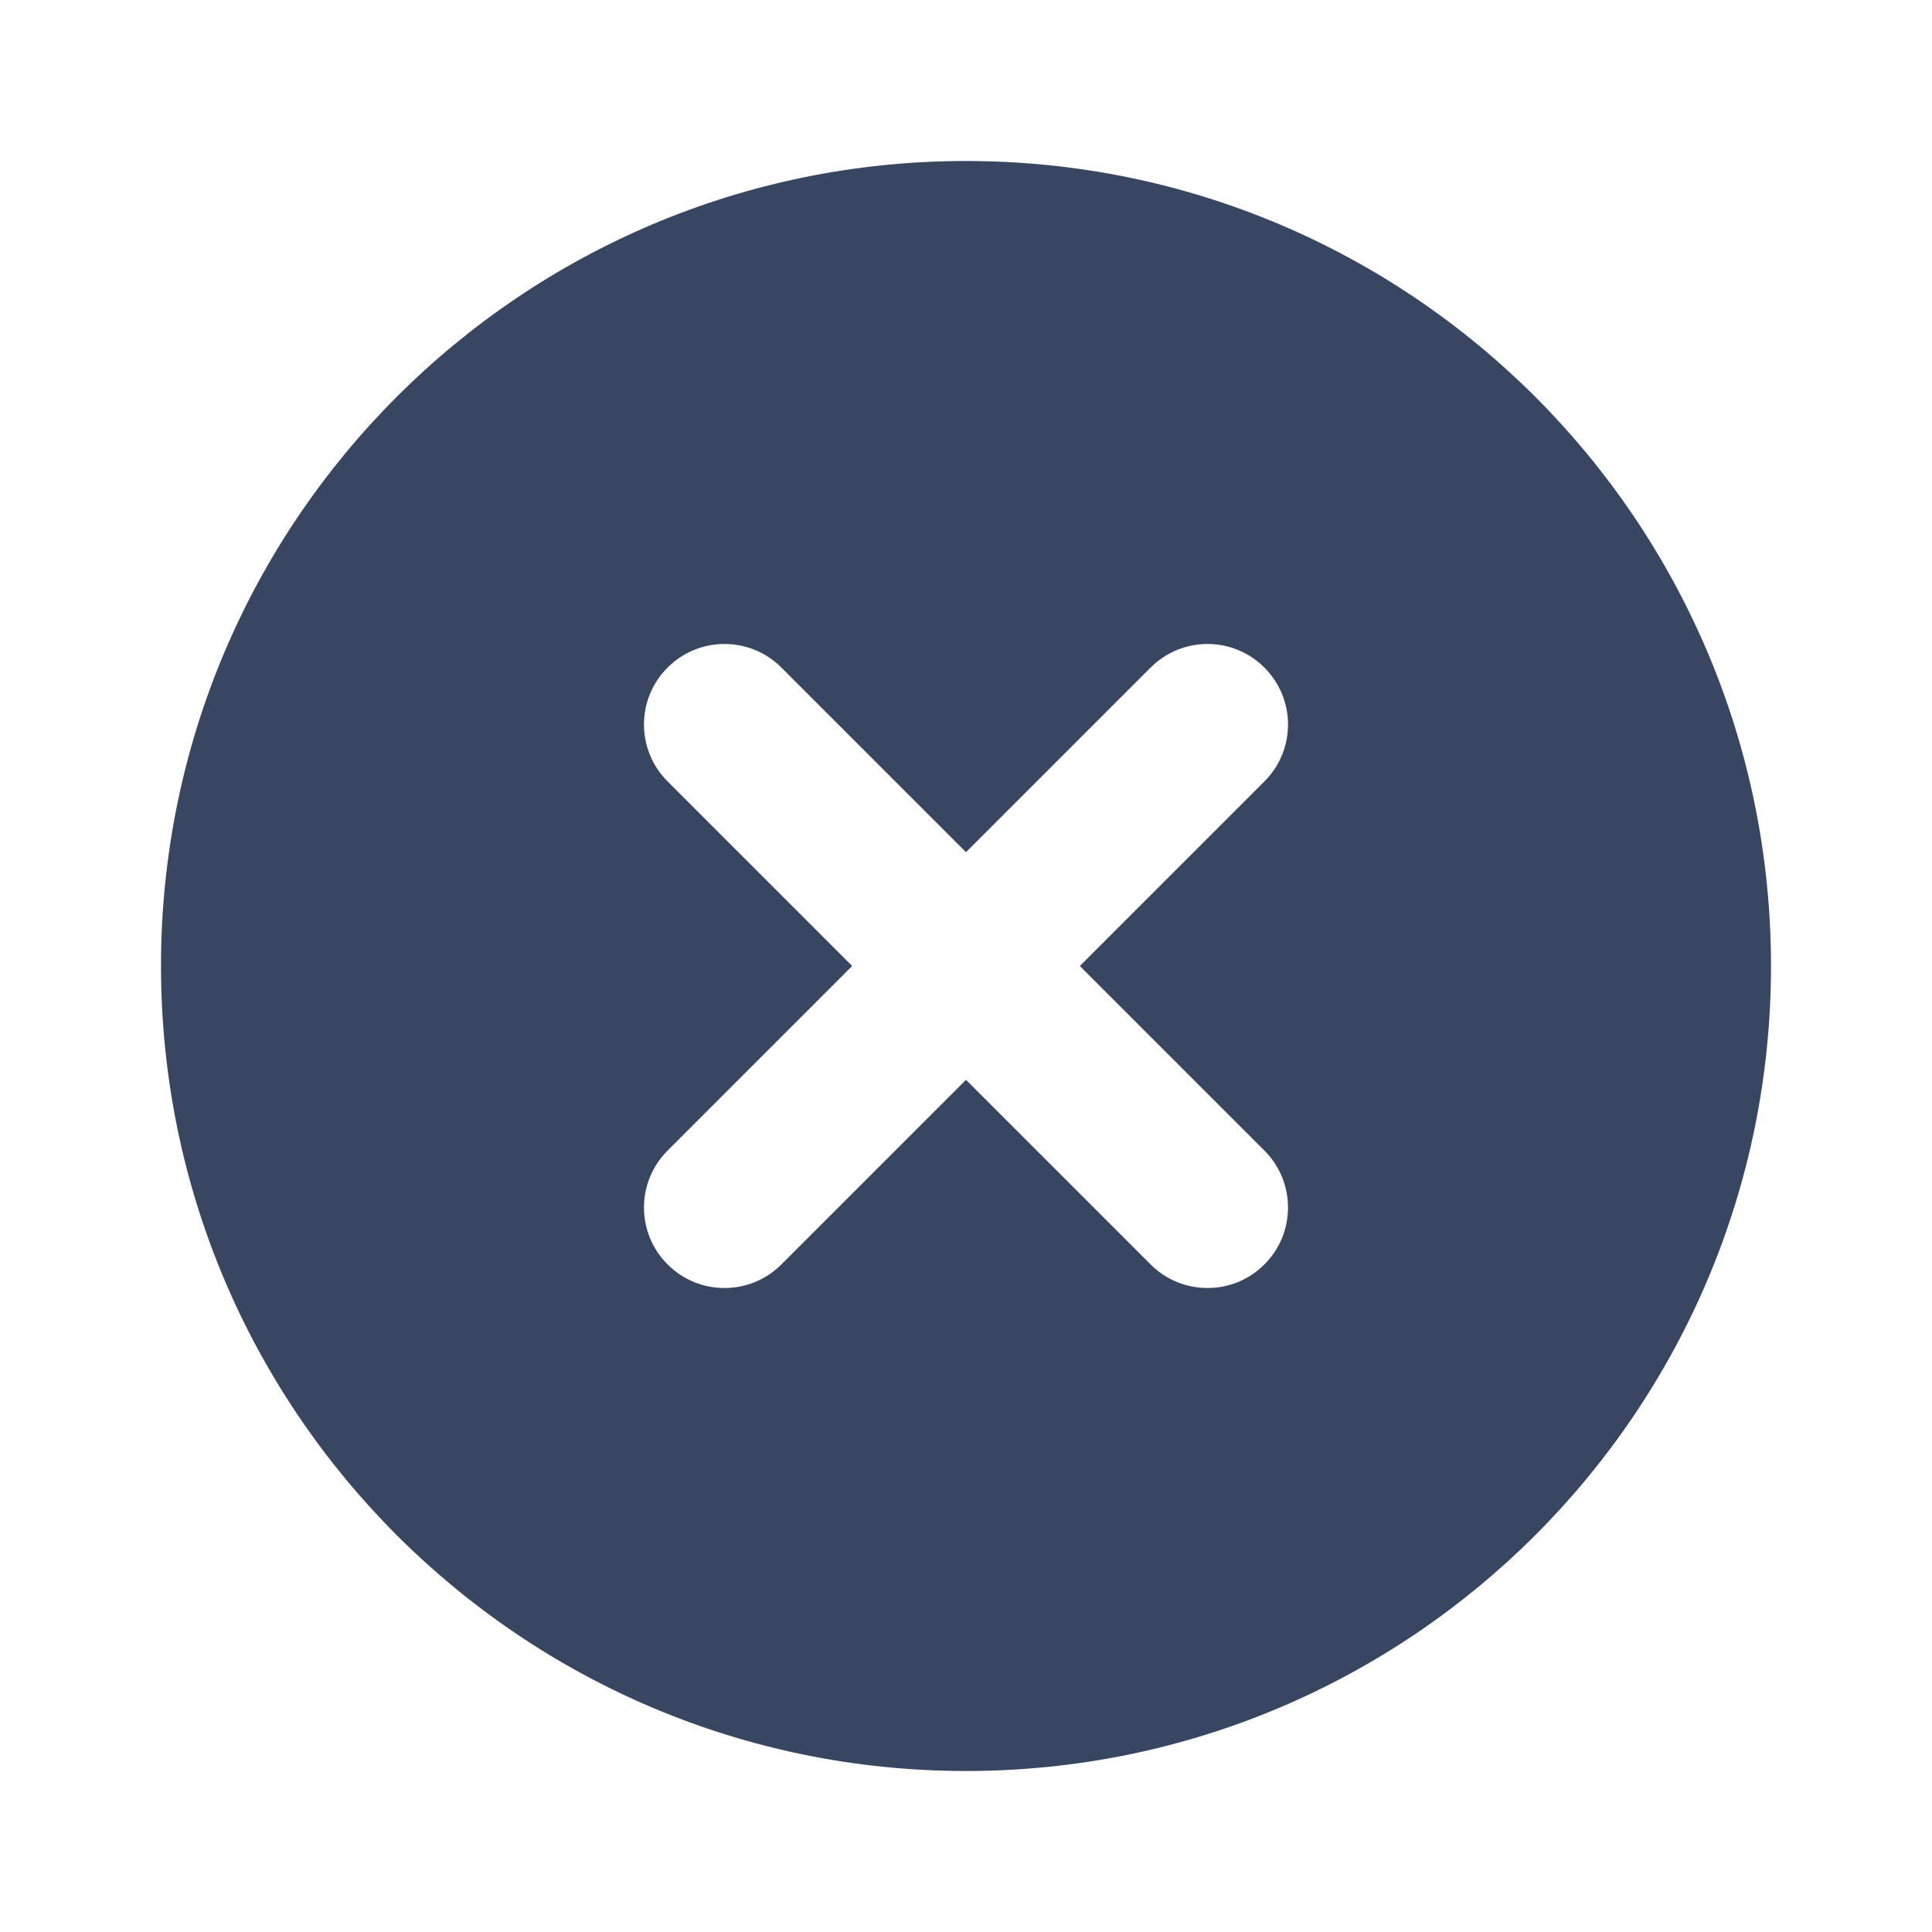
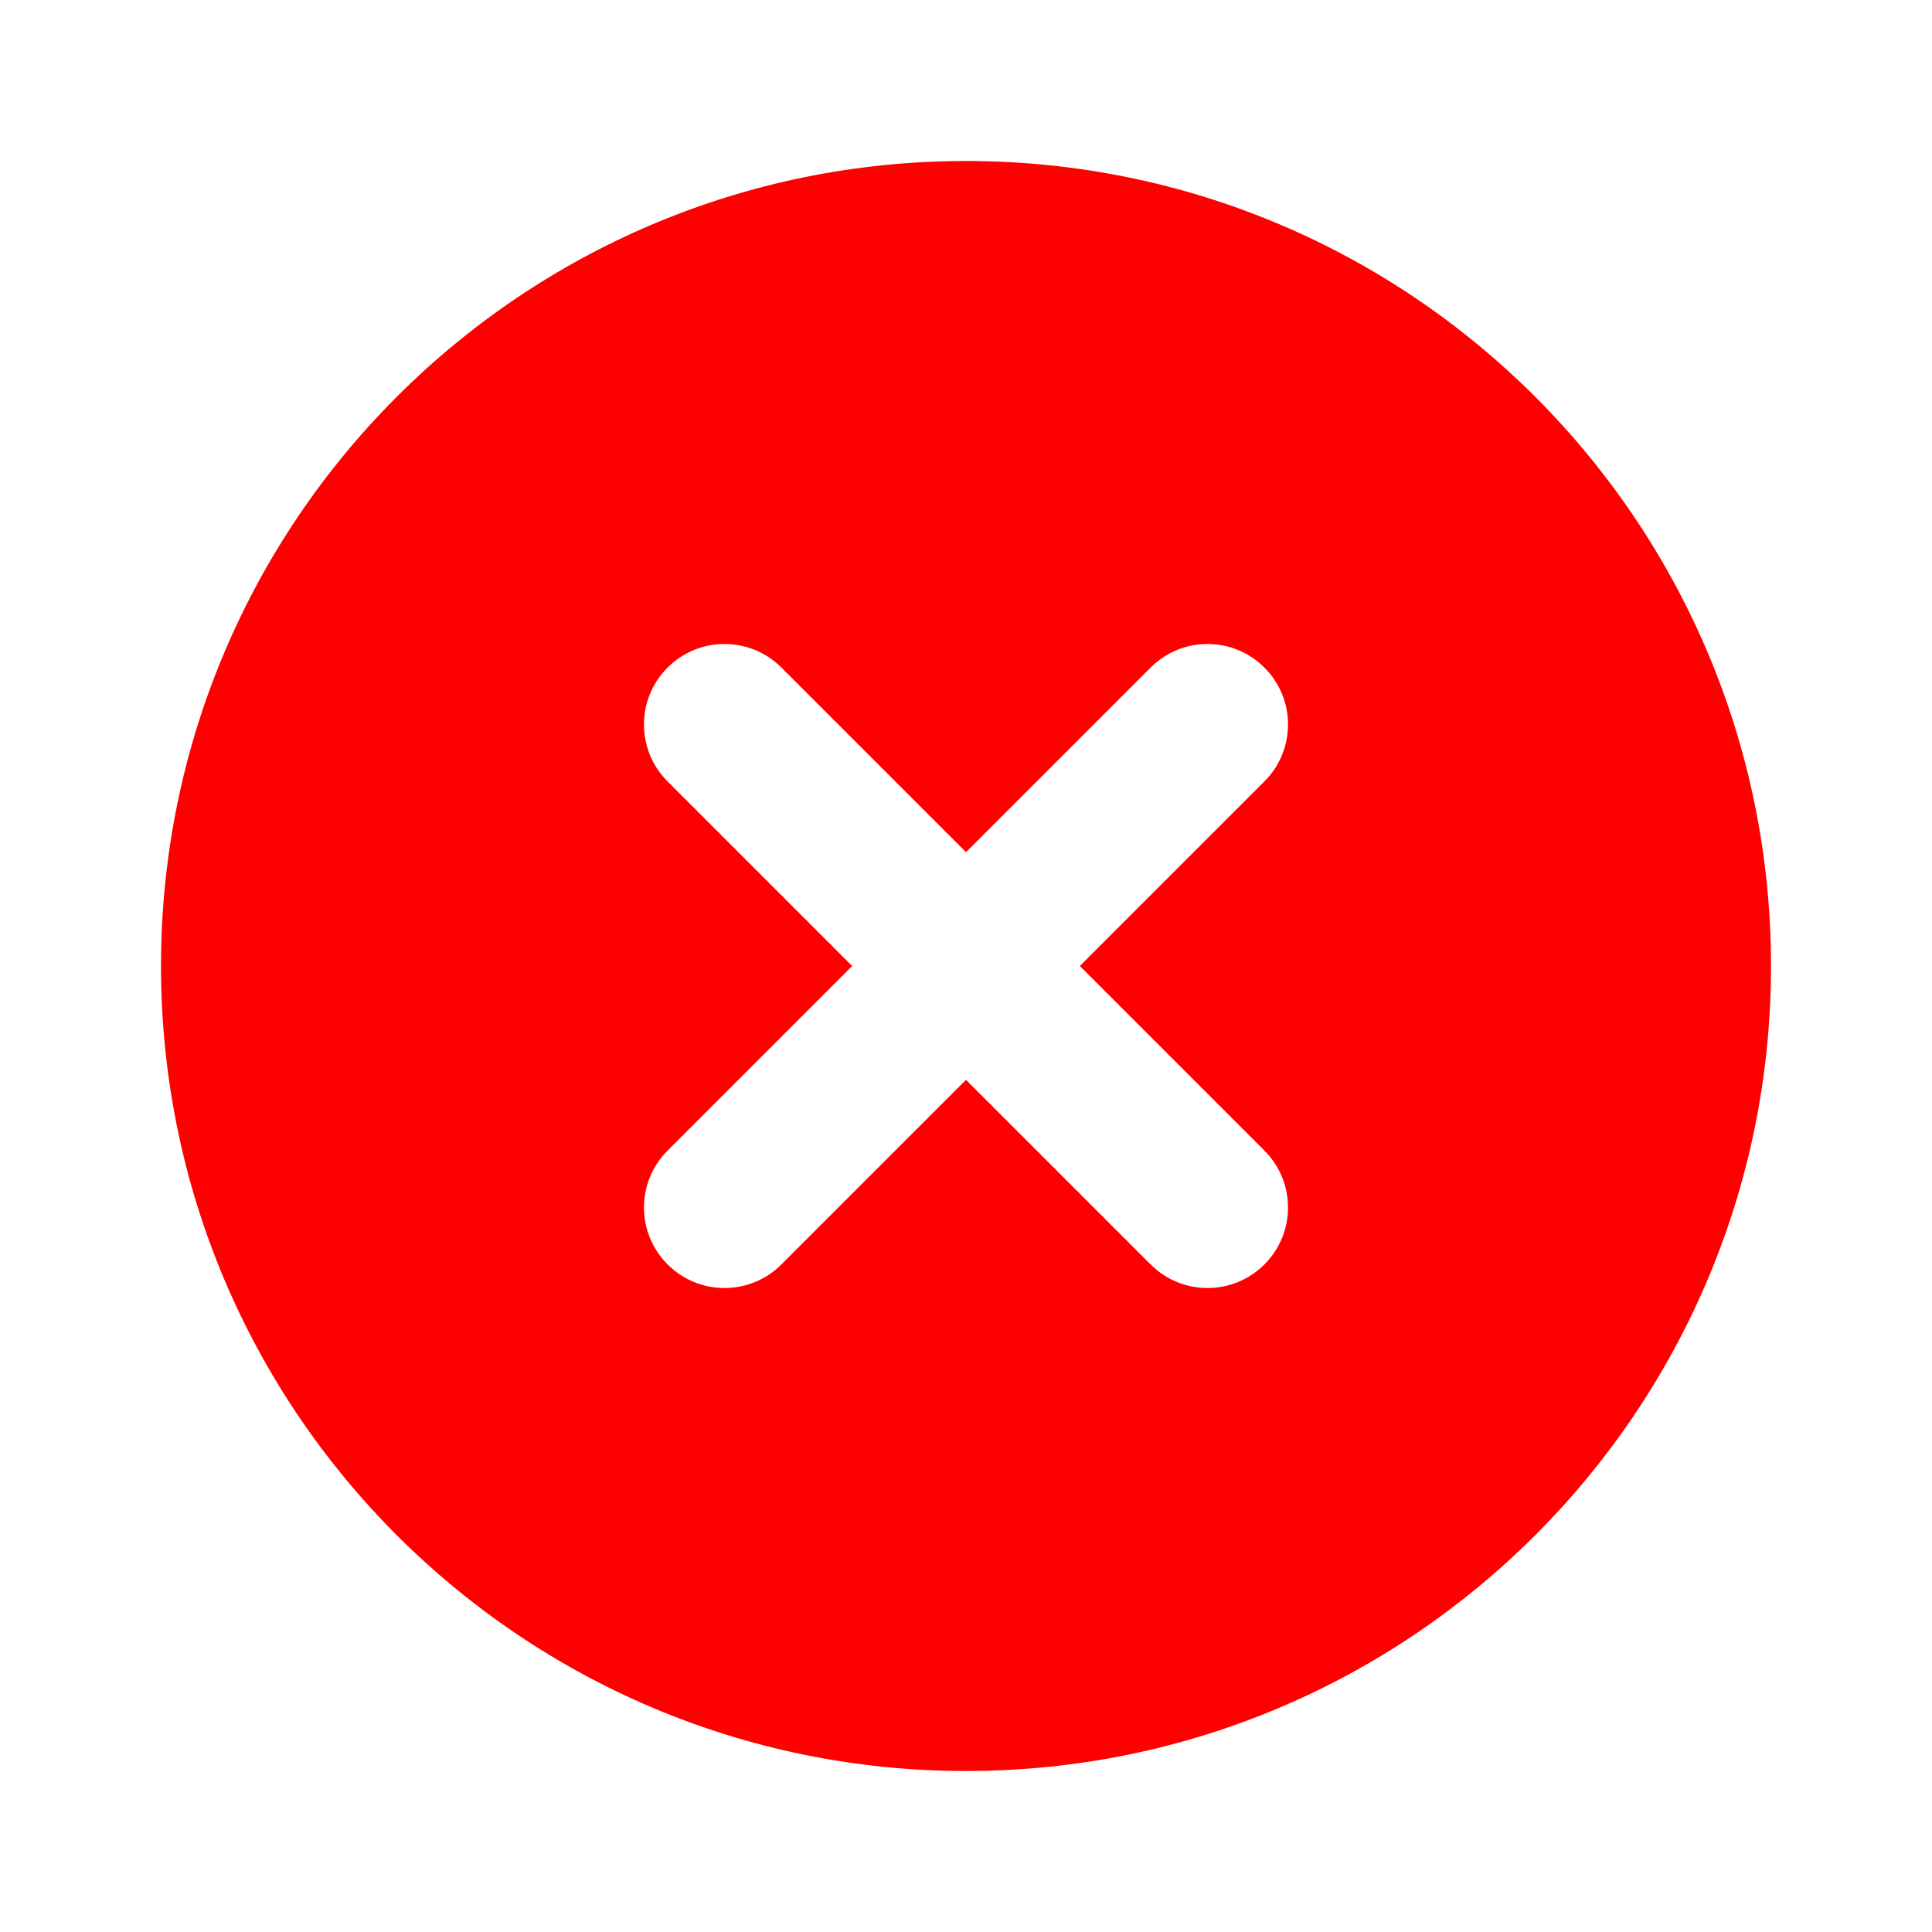
<svg xmlns="http://www.w3.org/2000/svg" width="24" height="24" viewBox="0 0 24 24" fill="none">
  <g id="Remove cr-fr">
-     <path id="Shape" fill-rule="evenodd" clip-rule="evenodd" d="M2 12C2 6.477 6.477 2 12 2C17.523 2 22 6.477 22 12C22 17.523 17.523 22 12 22C6.477 22 2 17.523 2 12ZM9.707 8.293C9.317 7.902 8.683 7.902 8.293 8.293C7.902 8.683 7.902 9.317 8.293 9.707L10.586 12L8.293 14.293C7.902 14.683 7.902 15.317 8.293 15.707C8.683 16.098 9.317 16.098 9.707 15.707L12 13.414L14.293 15.707C14.683 16.098 15.317 16.098 15.707 15.707C16.098 15.317 16.098 14.683 15.707 14.293L13.414 12L15.707 9.707C16.098 9.317 16.098 8.683 15.707 8.293C15.317 7.902 14.683 7.902 14.293 8.293L12 10.586L9.707 8.293Z" fill="#384661" />
+     <path id="Shape" fill-rule="evenodd" clip-rule="evenodd" d="M2 12C2 6.477 6.477 2 12 2C17.523 2 22 6.477 22 12C22 17.523 17.523 22 12 22C6.477 22 2 17.523 2 12ZM9.707 8.293C9.317 7.902 8.683 7.902 8.293 8.293C7.902 8.683 7.902 9.317 8.293 9.707L10.586 12L8.293 14.293C7.902 14.683 7.902 15.317 8.293 15.707C8.683 16.098 9.317 16.098 9.707 15.707L12 13.414L14.293 15.707C14.683 16.098 15.317 16.098 15.707 15.707C16.098 15.317 16.098 14.683 15.707 14.293L13.414 12L15.707 9.707C16.098 9.317 16.098 8.683 15.707 8.293C15.317 7.902 14.683 7.902 14.293 8.293L12 10.586L9.707 8.293Z" fill="#ff0000" />
  </g>
</svg>
